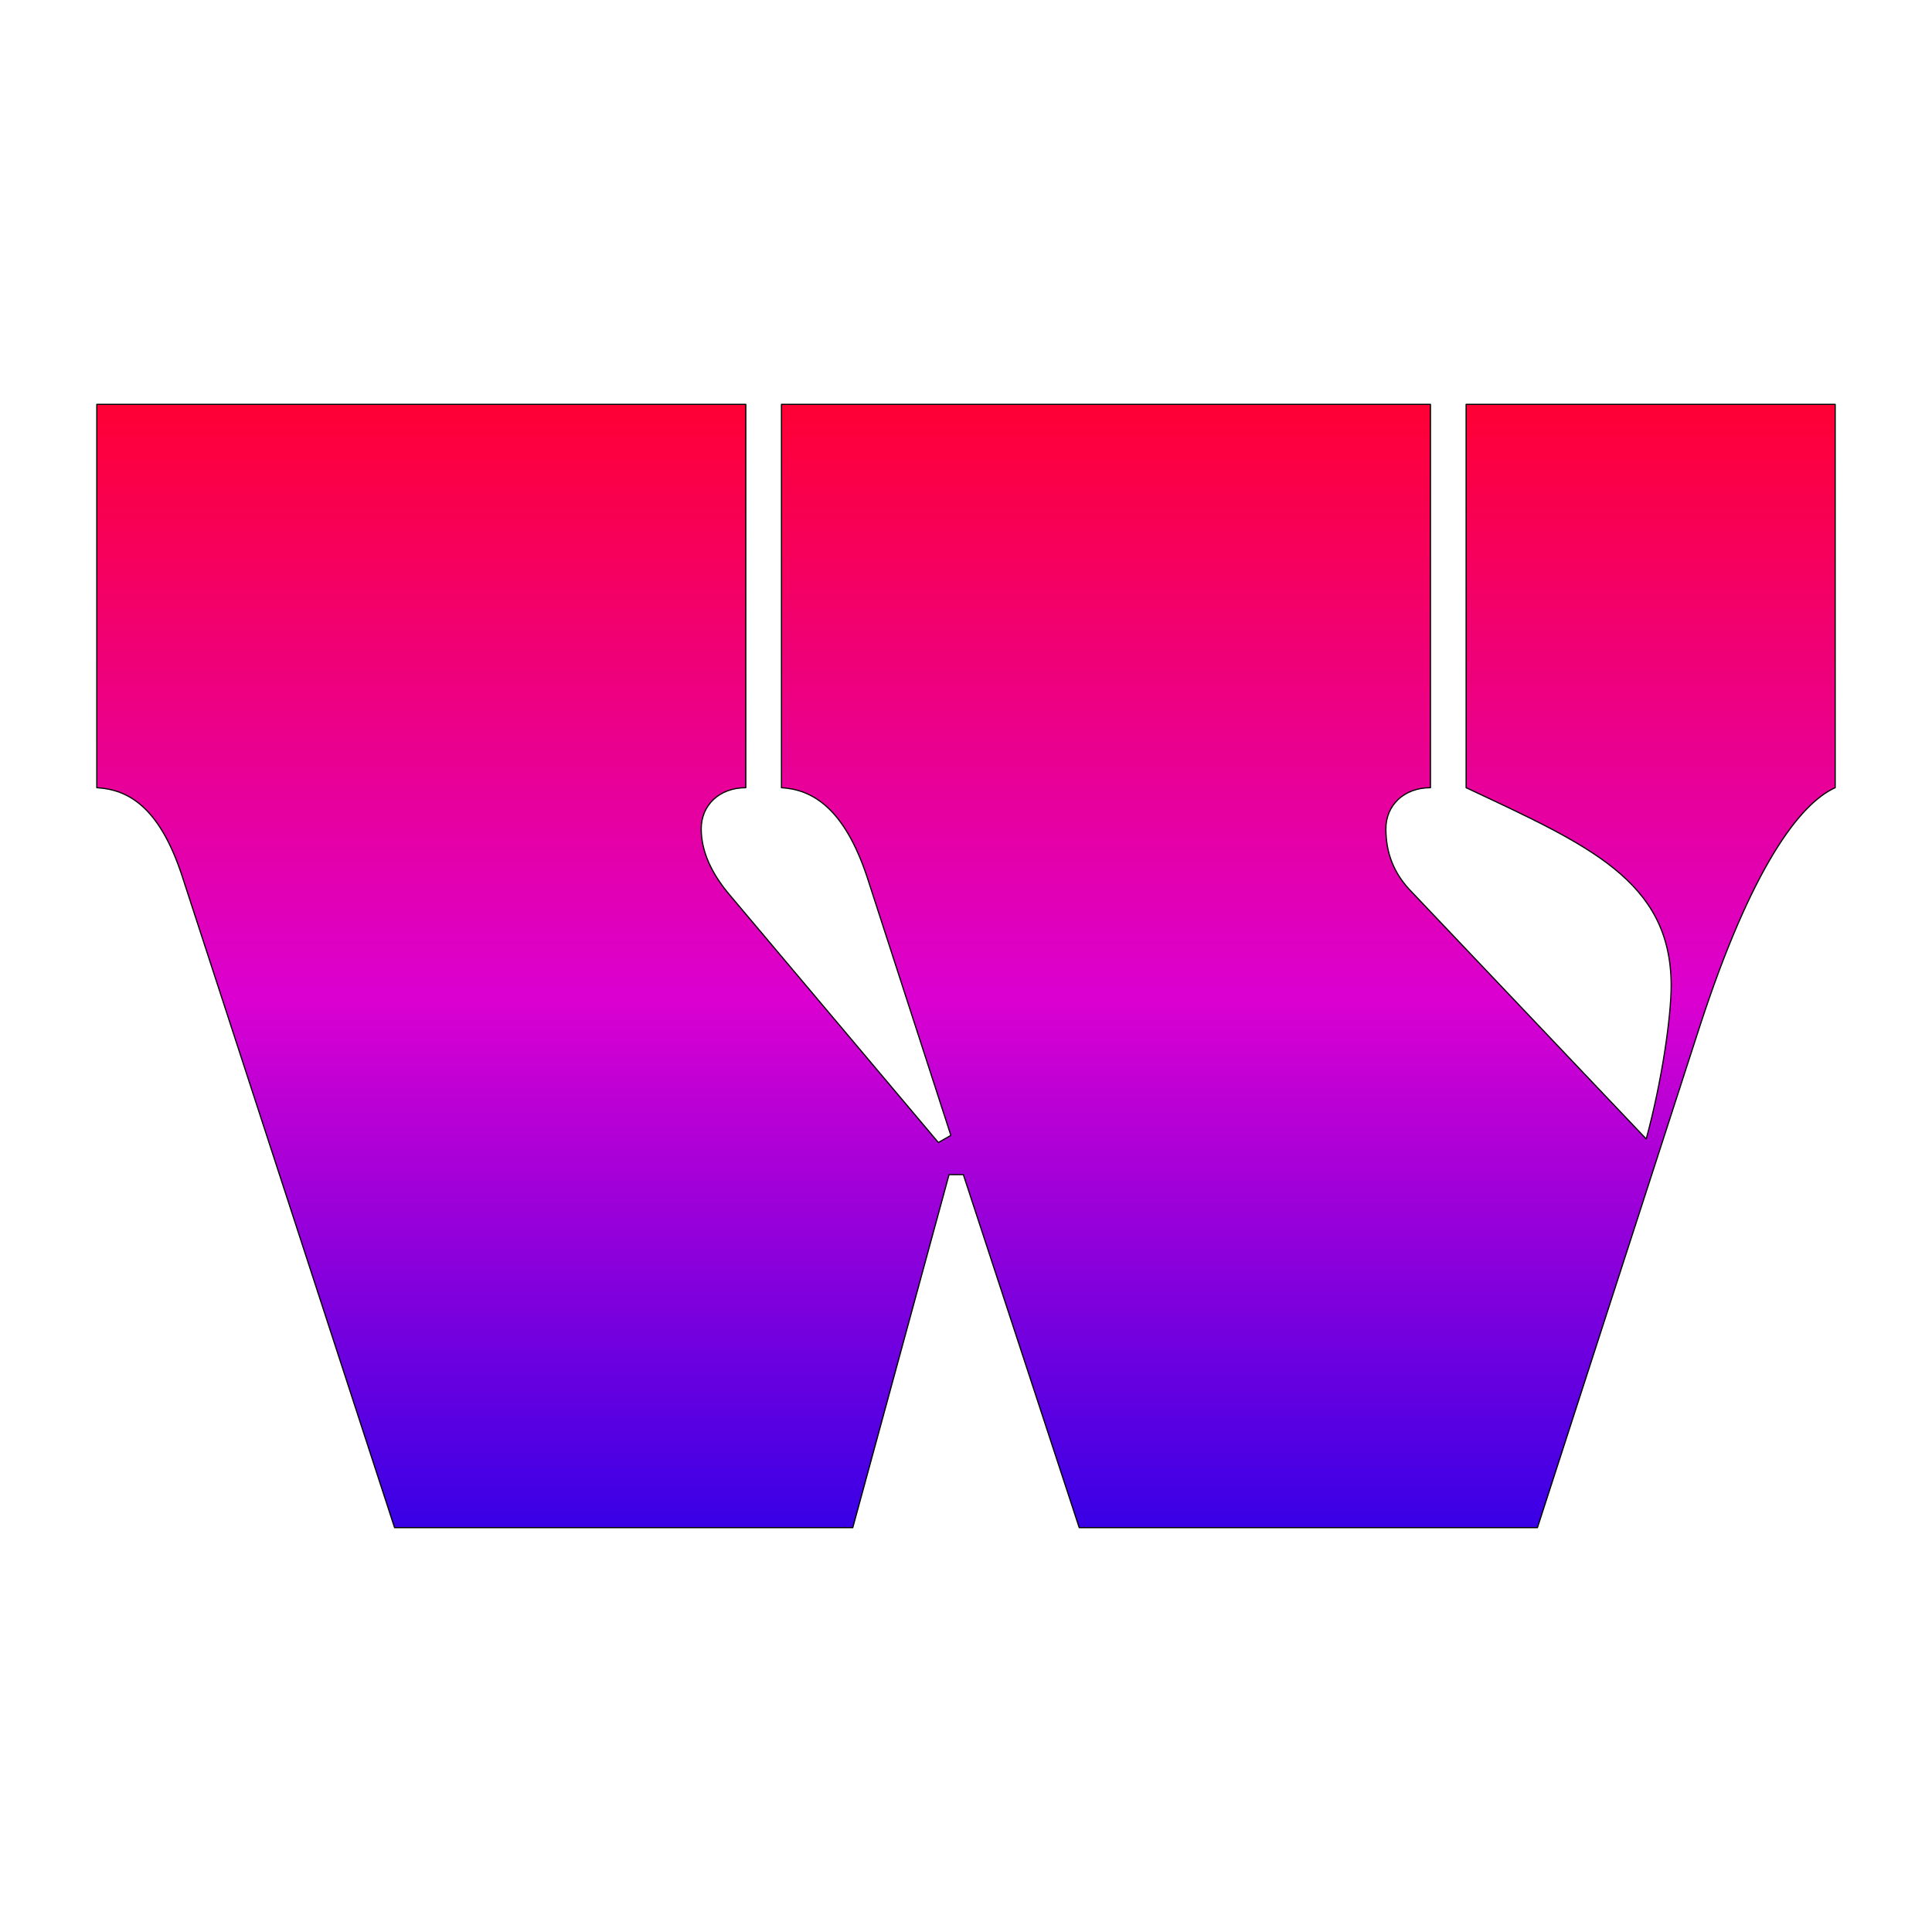
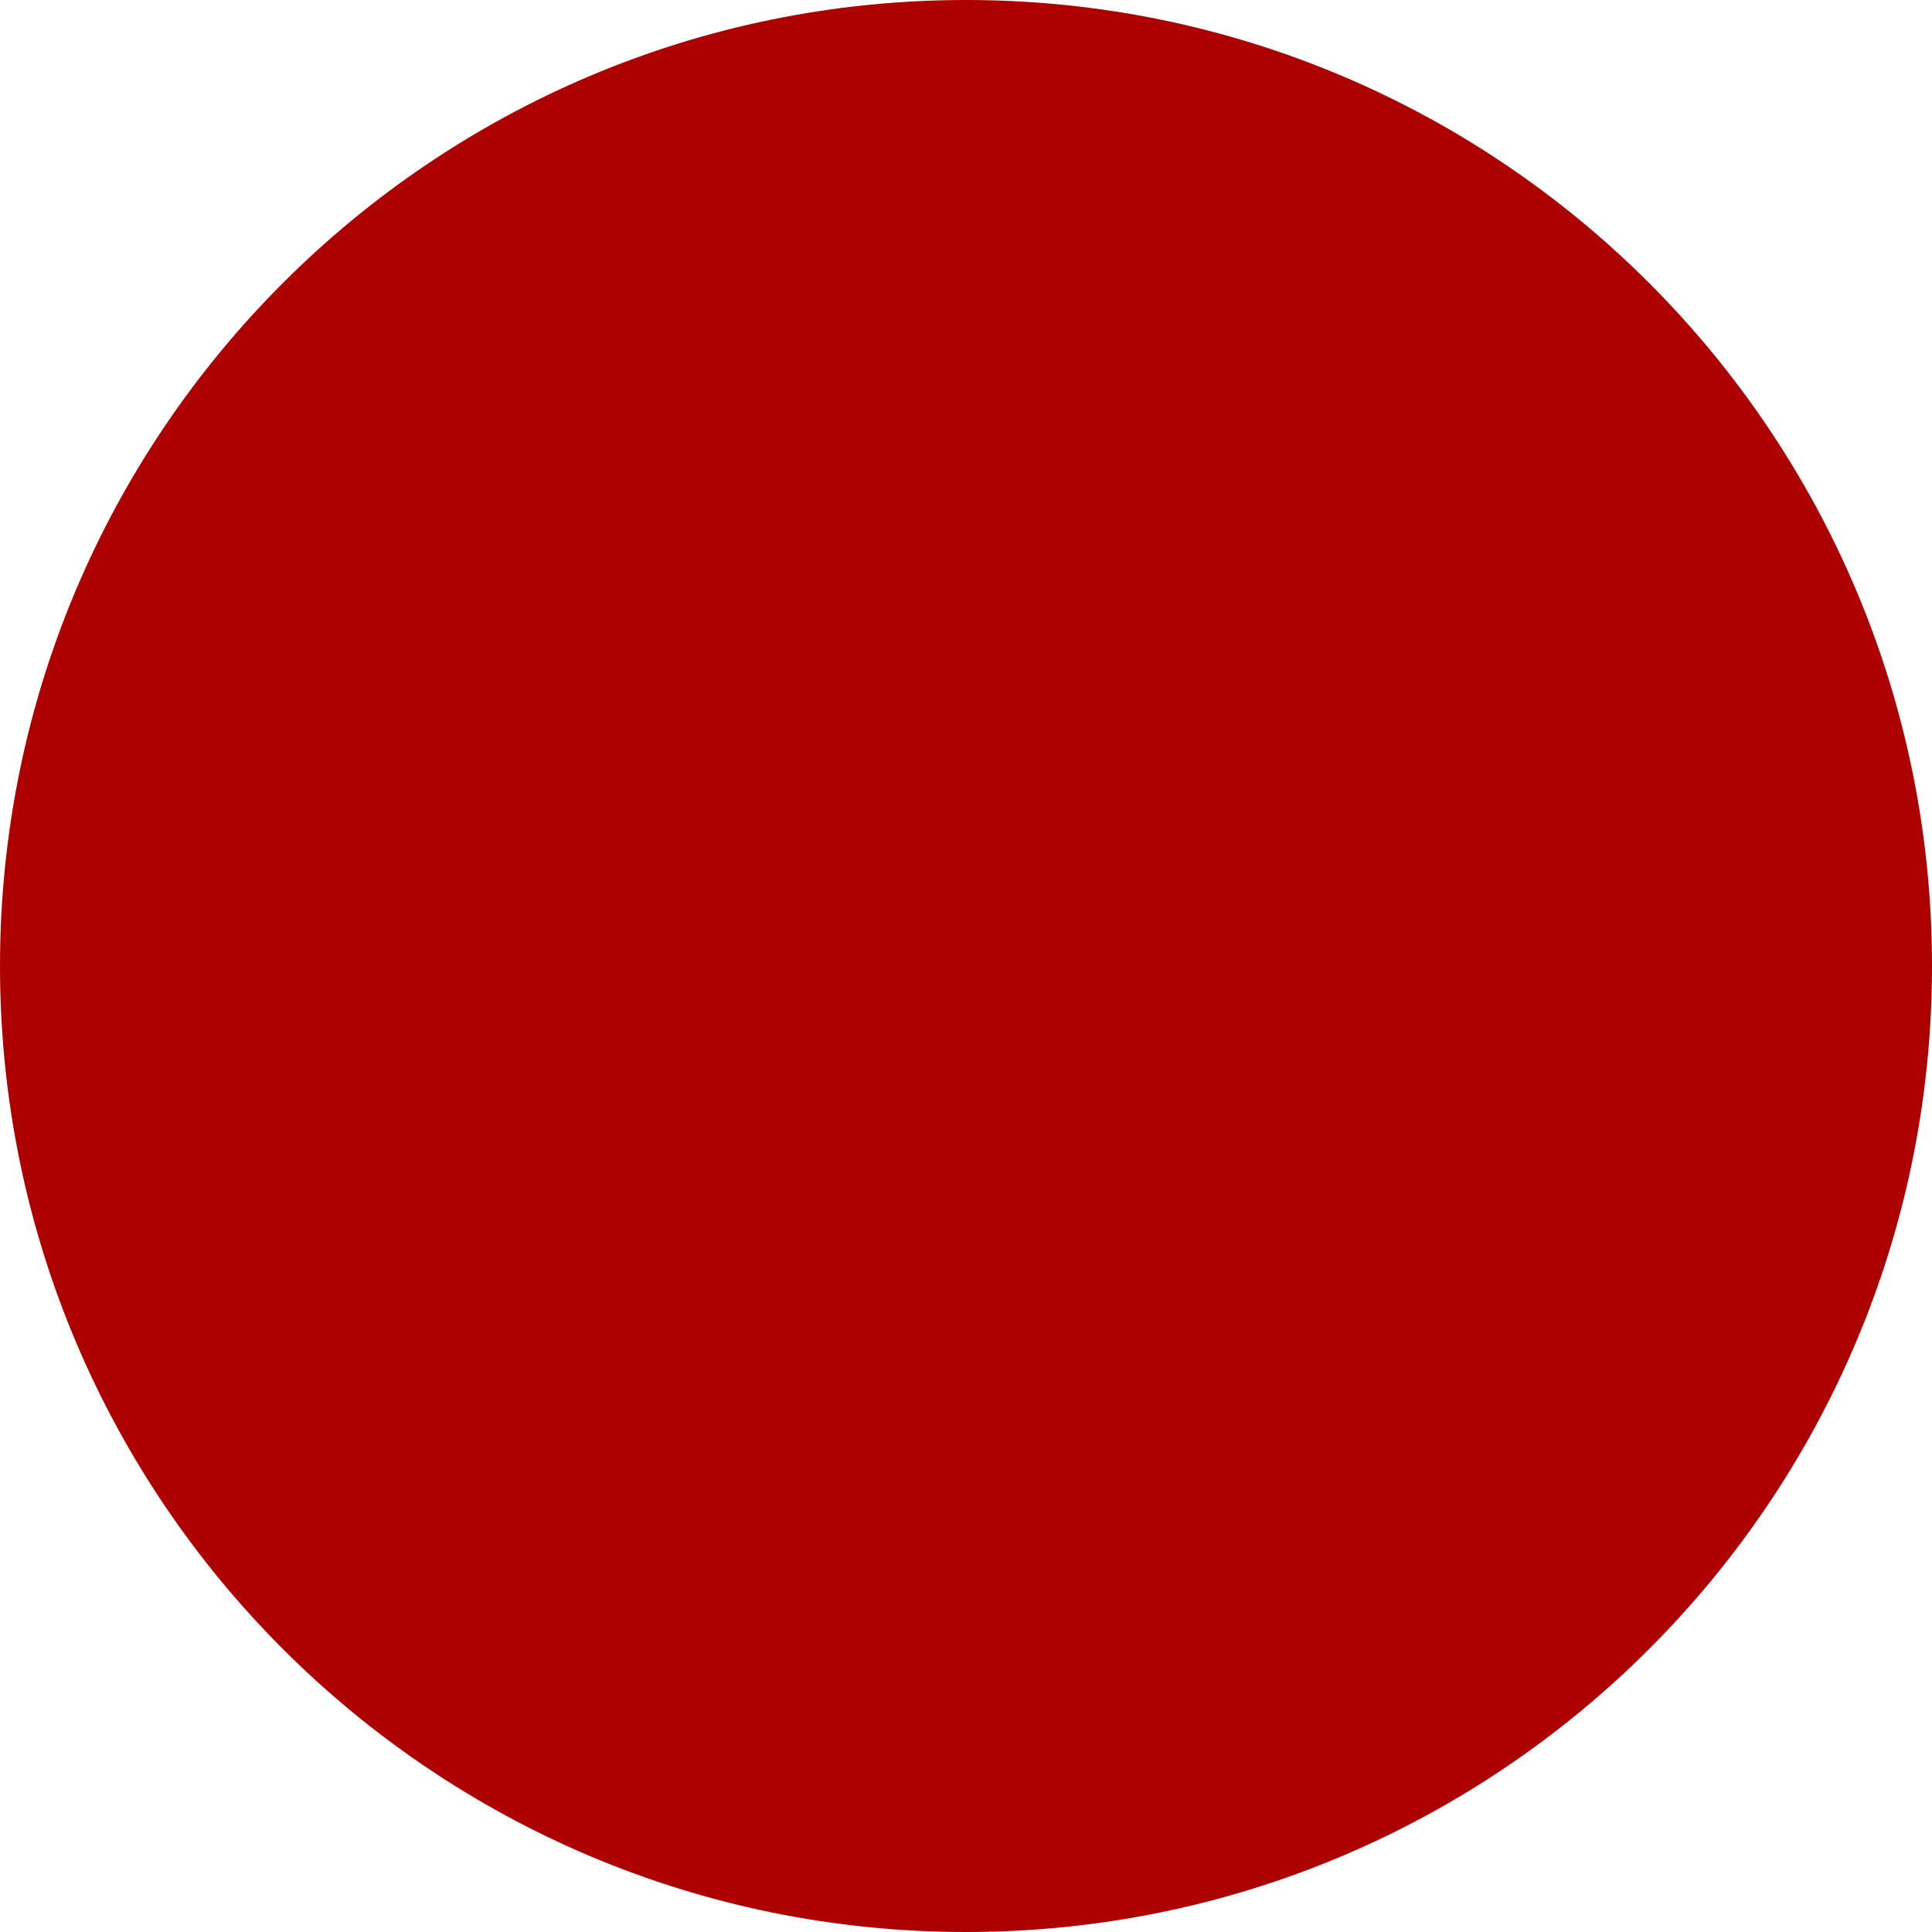
- <svg xmlns="http://www.w3.org/2000/svg" width="100%" height="100%" viewBox="0 0 100 100" version="1.1" xml:space="preserve" style="fill-rule:evenodd;clip-rule:evenodd;stroke-linejoin:round;stroke-miterlimit:2;">
-   <g transform="matrix(0.083722,0,0,0.083722,-22.6752,-22.6754)">
-     <path d="M330.688,757.825C349.425,758.929 369.267,768.85 383.596,812.942L514.771,1215.28L798.058,1215.28L857.583,997.025L866.404,997.025L938.05,1215.28L1221.34,1215.28L1321.65,905.533C1353.62,807.429 1383.38,767.746 1405.42,757.825L1405.42,520.833L1177.25,520.833L1177.25,757.825C1252.2,793.1 1304.01,815.146 1304.01,880.179C1304.01,898.921 1298.5,938.604 1288.58,974.979L1144.18,822.863C1132.05,810.738 1127.65,797.508 1127.65,783.179C1127.65,768.85 1138.67,757.825 1155.2,757.825L1155.2,520.833L753.967,520.833L753.967,757.825C772.708,758.929 792.55,769.95 806.879,812.942L858.687,972.775L850.971,977.183L720.9,822.863C710.979,810.738 704.367,797.508 704.367,783.179C704.367,768.85 715.387,757.825 731.921,757.825L731.921,520.833L330.687,520.833L330.687,757.825L330.688,757.825Z" style="fill:url(#_Linear1);fill-rule:nonzero;stroke:black;stroke-width:0.73px;" />
-   </g>
-   <defs>
-     <linearGradient id="_Linear1" x1="0" y1="0" x2="1" y2="0" gradientUnits="userSpaceOnUse" gradientTransform="matrix(4.25226e-14,694.446,-694.446,4.25226e-14,330.687,520.833)">
-       <stop offset="0" style="stop-color:rgb(255,0,52);stop-opacity:1" />
-       <stop offset="0.53" style="stop-color:rgb(219,0,209);stop-opacity:1" />
-       <stop offset="1" style="stop-color:rgb(56,0,230);stop-opacity:1" />
-     </linearGradient>
-   </defs>
+ <svg xmlns="http://www.w3.org/2000/svg" width="100%" height="100%" viewBox="0 0 32 32">
+   <style>@media (prefers-color-scheme:dark){circle{fill:#FF7A7A}}</style>
+   <circle cx="16" cy="16" r="16" fill="#AD0000" />
</svg>
